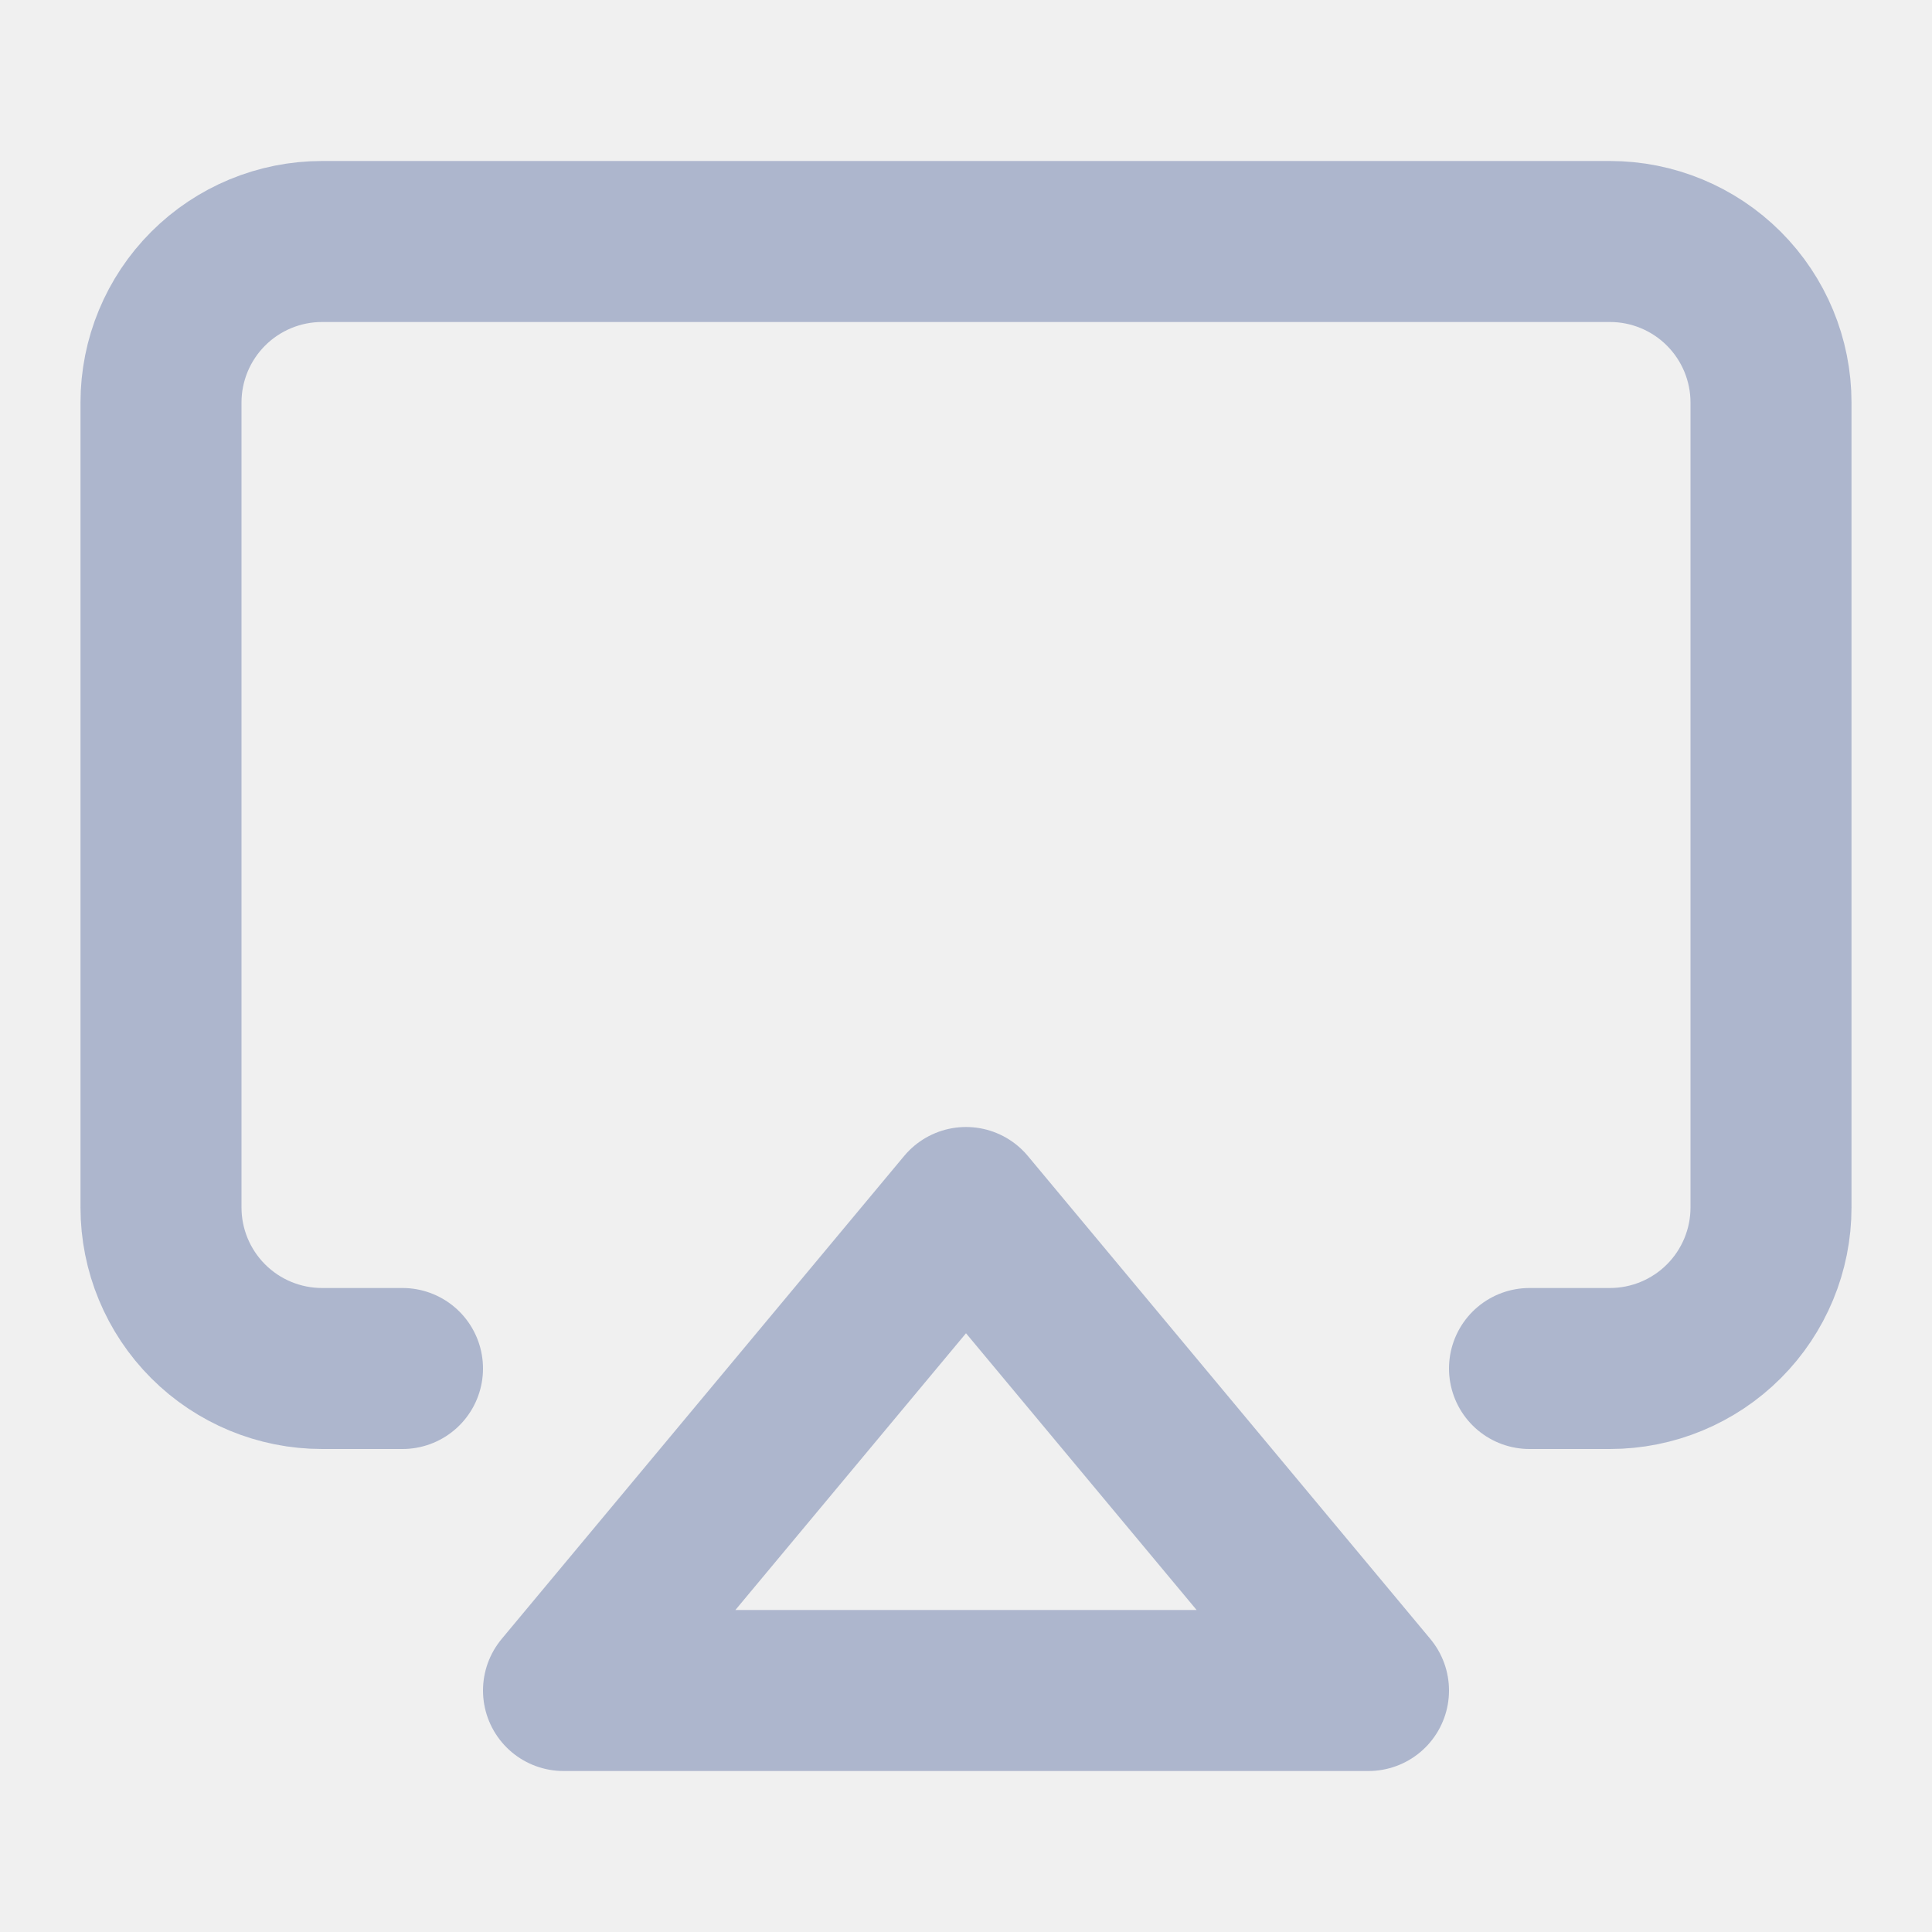
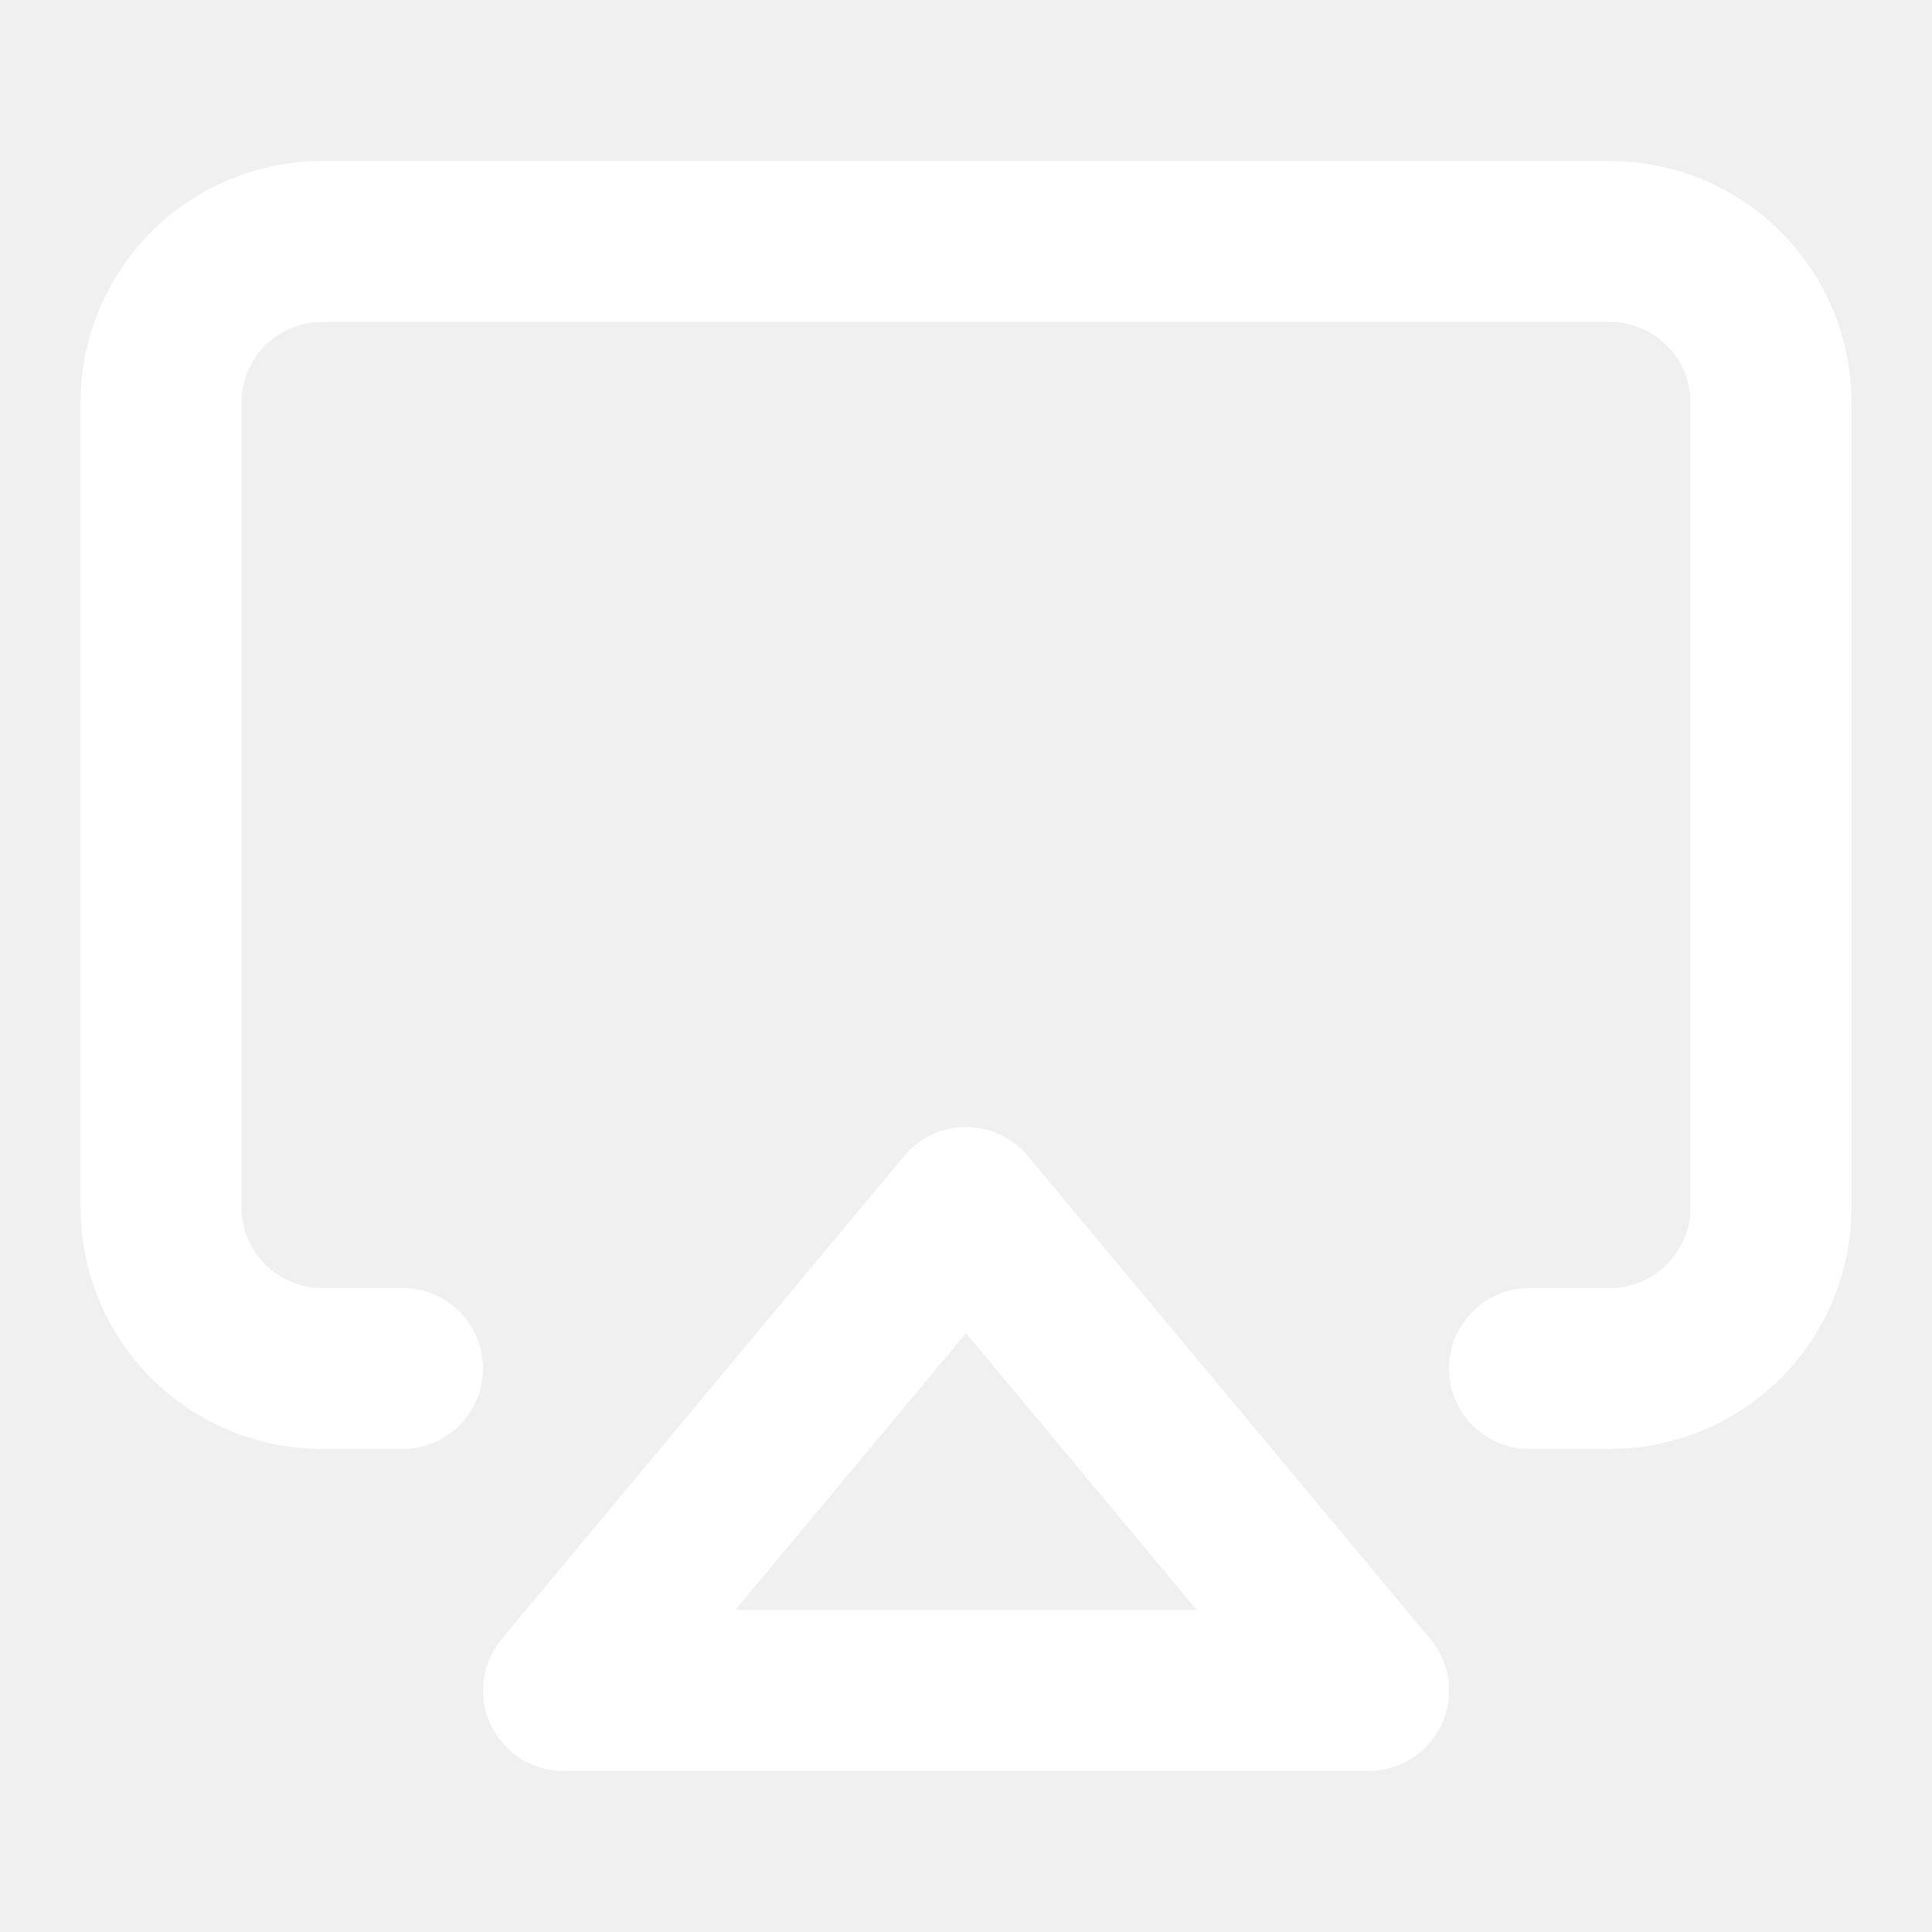
<svg xmlns="http://www.w3.org/2000/svg" width="24" height="24" viewBox="0 0 24 24" fill="none">
-   <path d="M5 17H4C3.47 17 2.961 16.789 2.586 16.414C2.211 16.039 2 15.53 2 15V5C2 4.47 2.211 3.961 2.586 3.586C2.961 3.211 3.47 3 4 3H20C20.53 3 21.039 3.211 21.414 3.586C21.789 3.961 22 4.47 22 5V15C22 15.53 21.789 16.039 21.414 16.414C21.039 16.789 20.53 17 20 17H19" stroke="#ADB6CD" stroke-width="2" stroke-linecap="round" stroke-linejoin="round" />
-   <path d="M12 15L17 21H7L12 15Z" stroke="#ADB6CD" stroke-width="2" stroke-linecap="round" stroke-linejoin="round" />
+   <path d="M5 17H4C3.47 17 2.961 16.789 2.586 16.414C2.211 16.039 2 15.53 2 15V5C2 4.47 2.211 3.961 2.586 3.586C2.961 3.211 3.47 3 4 3H20C20.53 3 21.039 3.211 21.414 3.586C21.789 3.961 22 4.47 22 5V15C22 15.53 21.789 16.039 21.414 16.414C21.039 16.789 20.53 17 20 17H19" stroke="white" stroke-width="2" stroke-linecap="round" stroke-linejoin="round" />
+   <path d="M12 15L17 21H7L12 15Z" stroke="white" stroke-width="2" stroke-linecap="round" stroke-linejoin="round" />
</svg>
